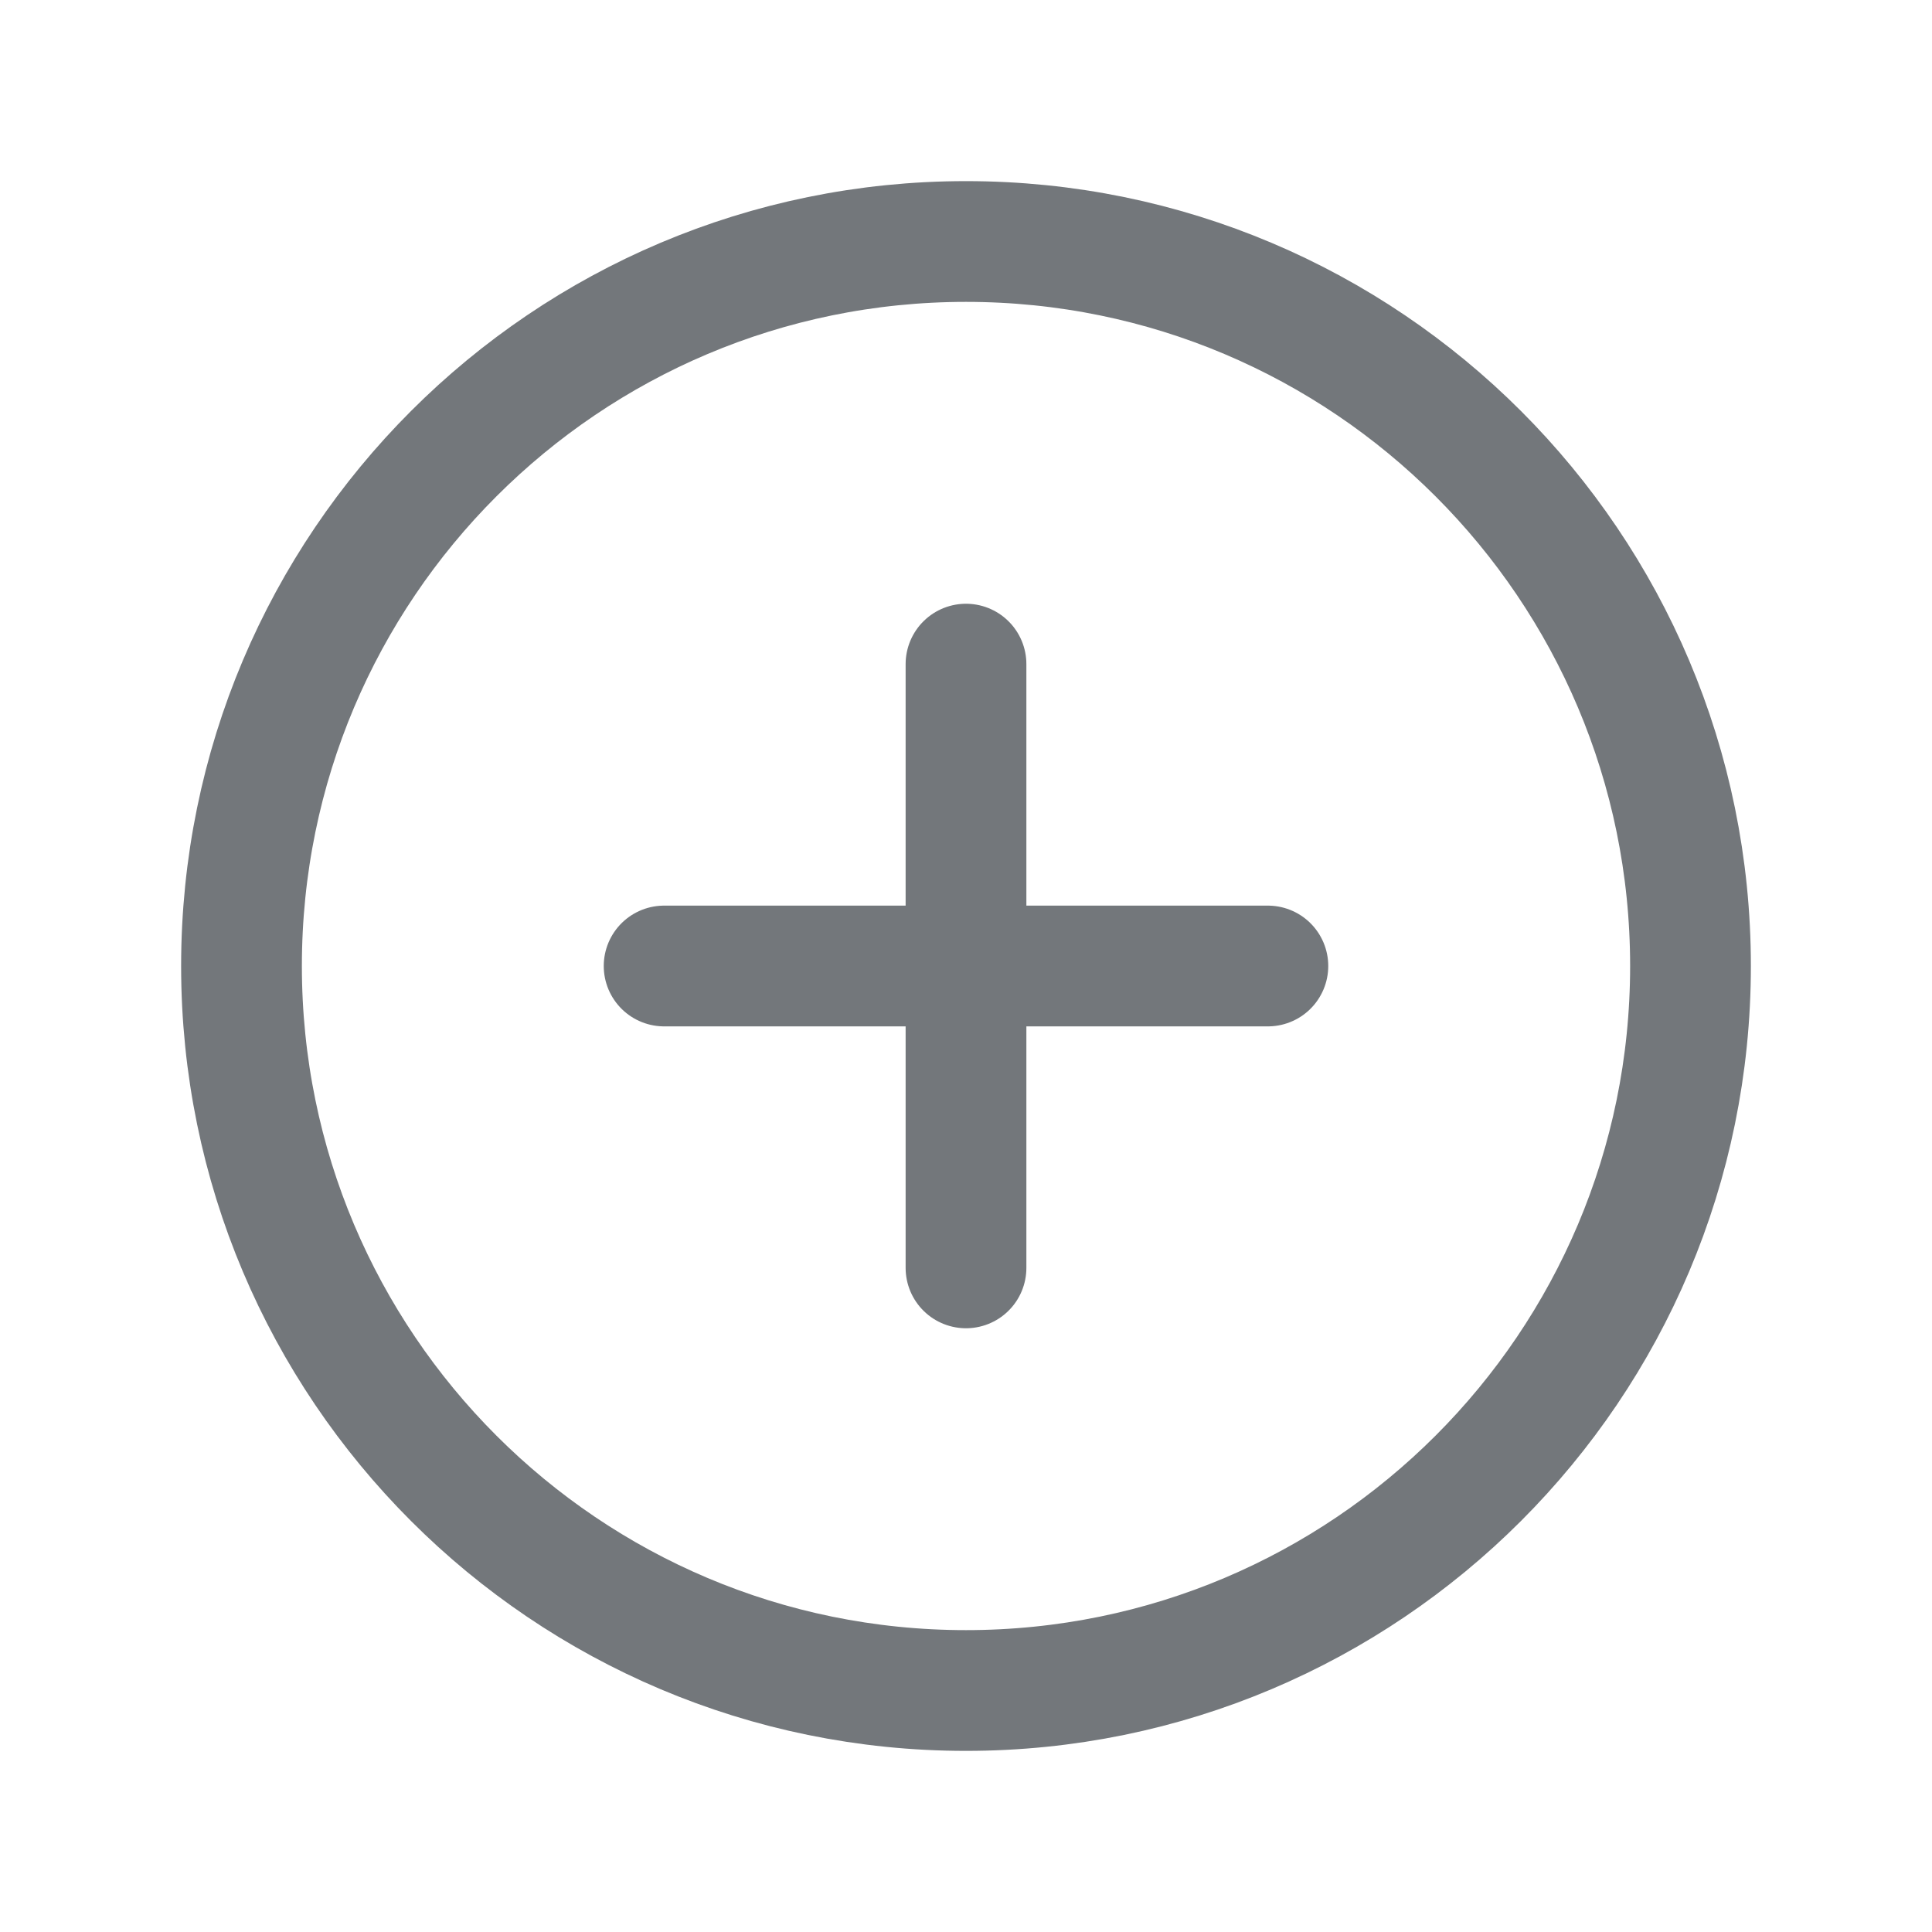
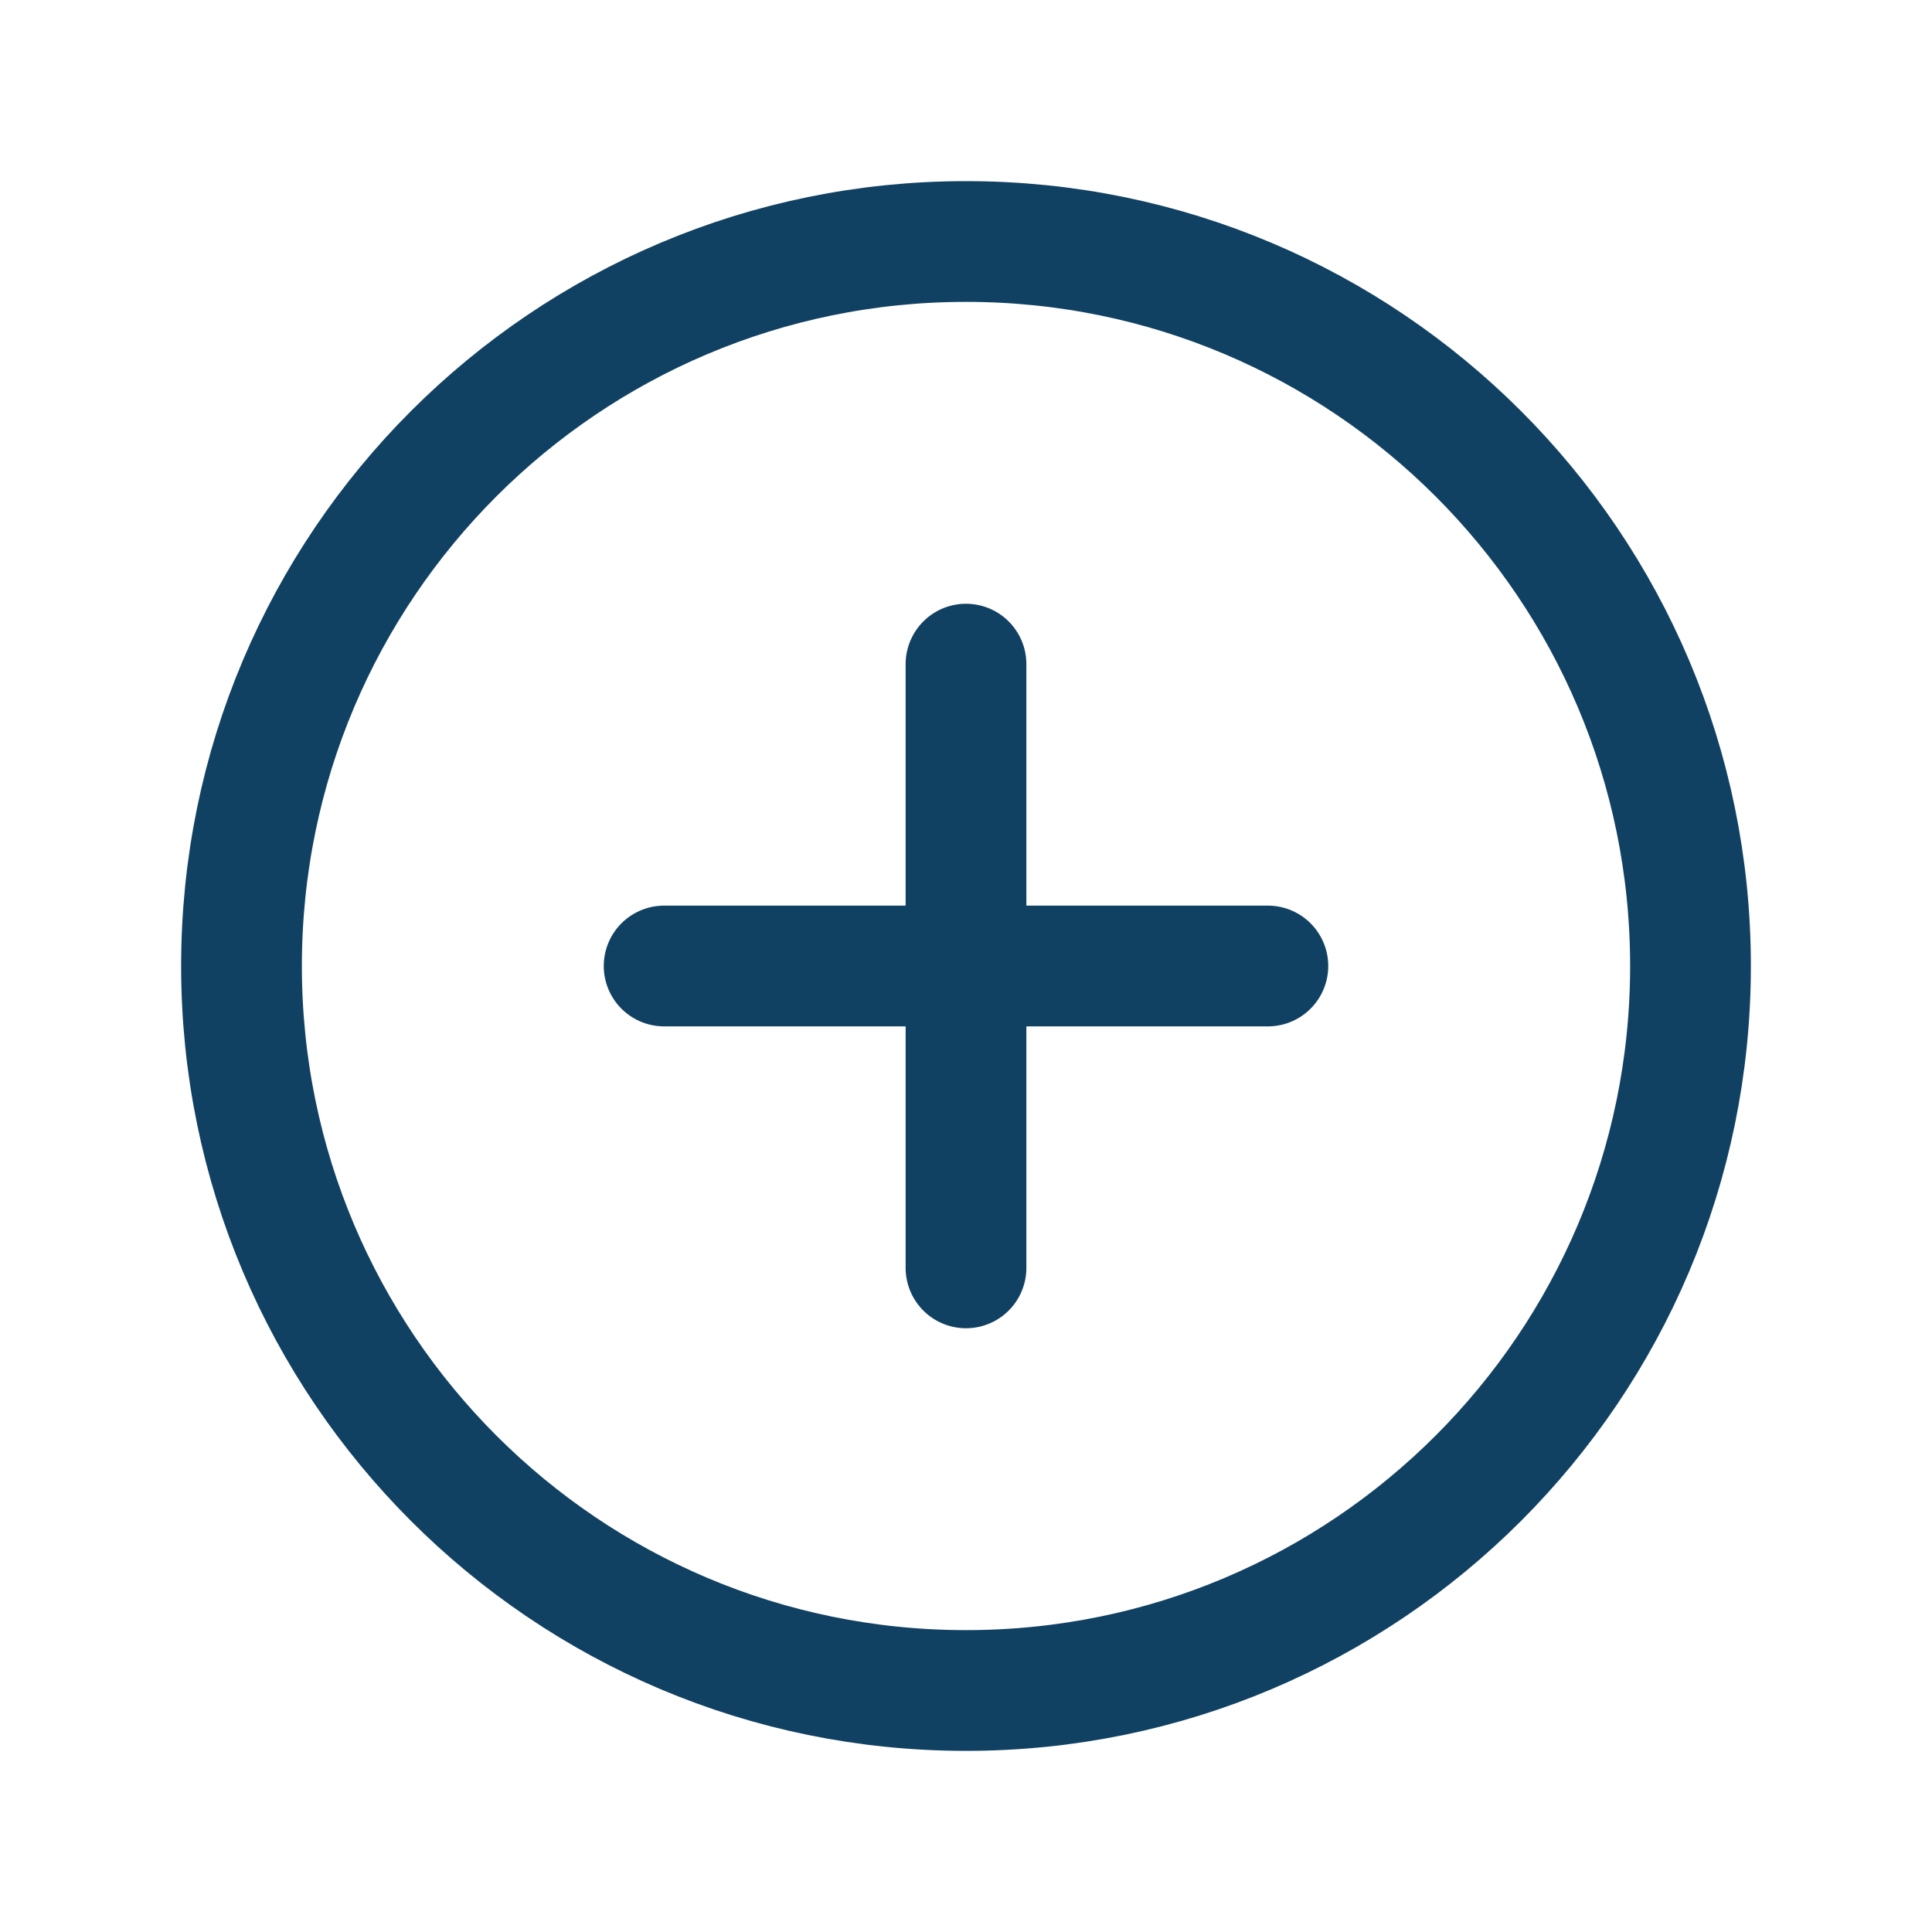
- <svg xmlns="http://www.w3.org/2000/svg" width="192" height="192" fill="#73777B" viewBox="0 0 256 256">
+ <svg xmlns="http://www.w3.org/2000/svg" width="192" height="192" fill="#114162" viewBox="0 0 256 256">
  <rect width="256" height="256" fill="none" />
-   <circle cx="128" cy="128" r="96" fill="none" stroke="#73777B" stroke-miterlimit="10" stroke-width="16" />
-   <line x1="88" y1="128" x2="168" y2="128" fill="none" stroke="#73777B" stroke-linecap="round" stroke-linejoin="round" stroke-width="16" />
-   <line x1="128" y1="88" x2="128" y2="168" fill="none" stroke="#73777B" stroke-linecap="round" stroke-linejoin="round" stroke-width="16" />
+   <circle cx="128" cy="128" r="96" fill="none" stroke="#114162" stroke-miterlimit="10" stroke-width="16" />
+   <line x1="88" y1="128" x2="168" y2="128" fill="none" stroke="#114162" stroke-linecap="round" stroke-linejoin="round" stroke-width="16" />
+   <line x1="128" y1="88" x2="128" y2="168" fill="none" stroke="#114162" stroke-linecap="round" stroke-linejoin="round" stroke-width="16" />
</svg>
